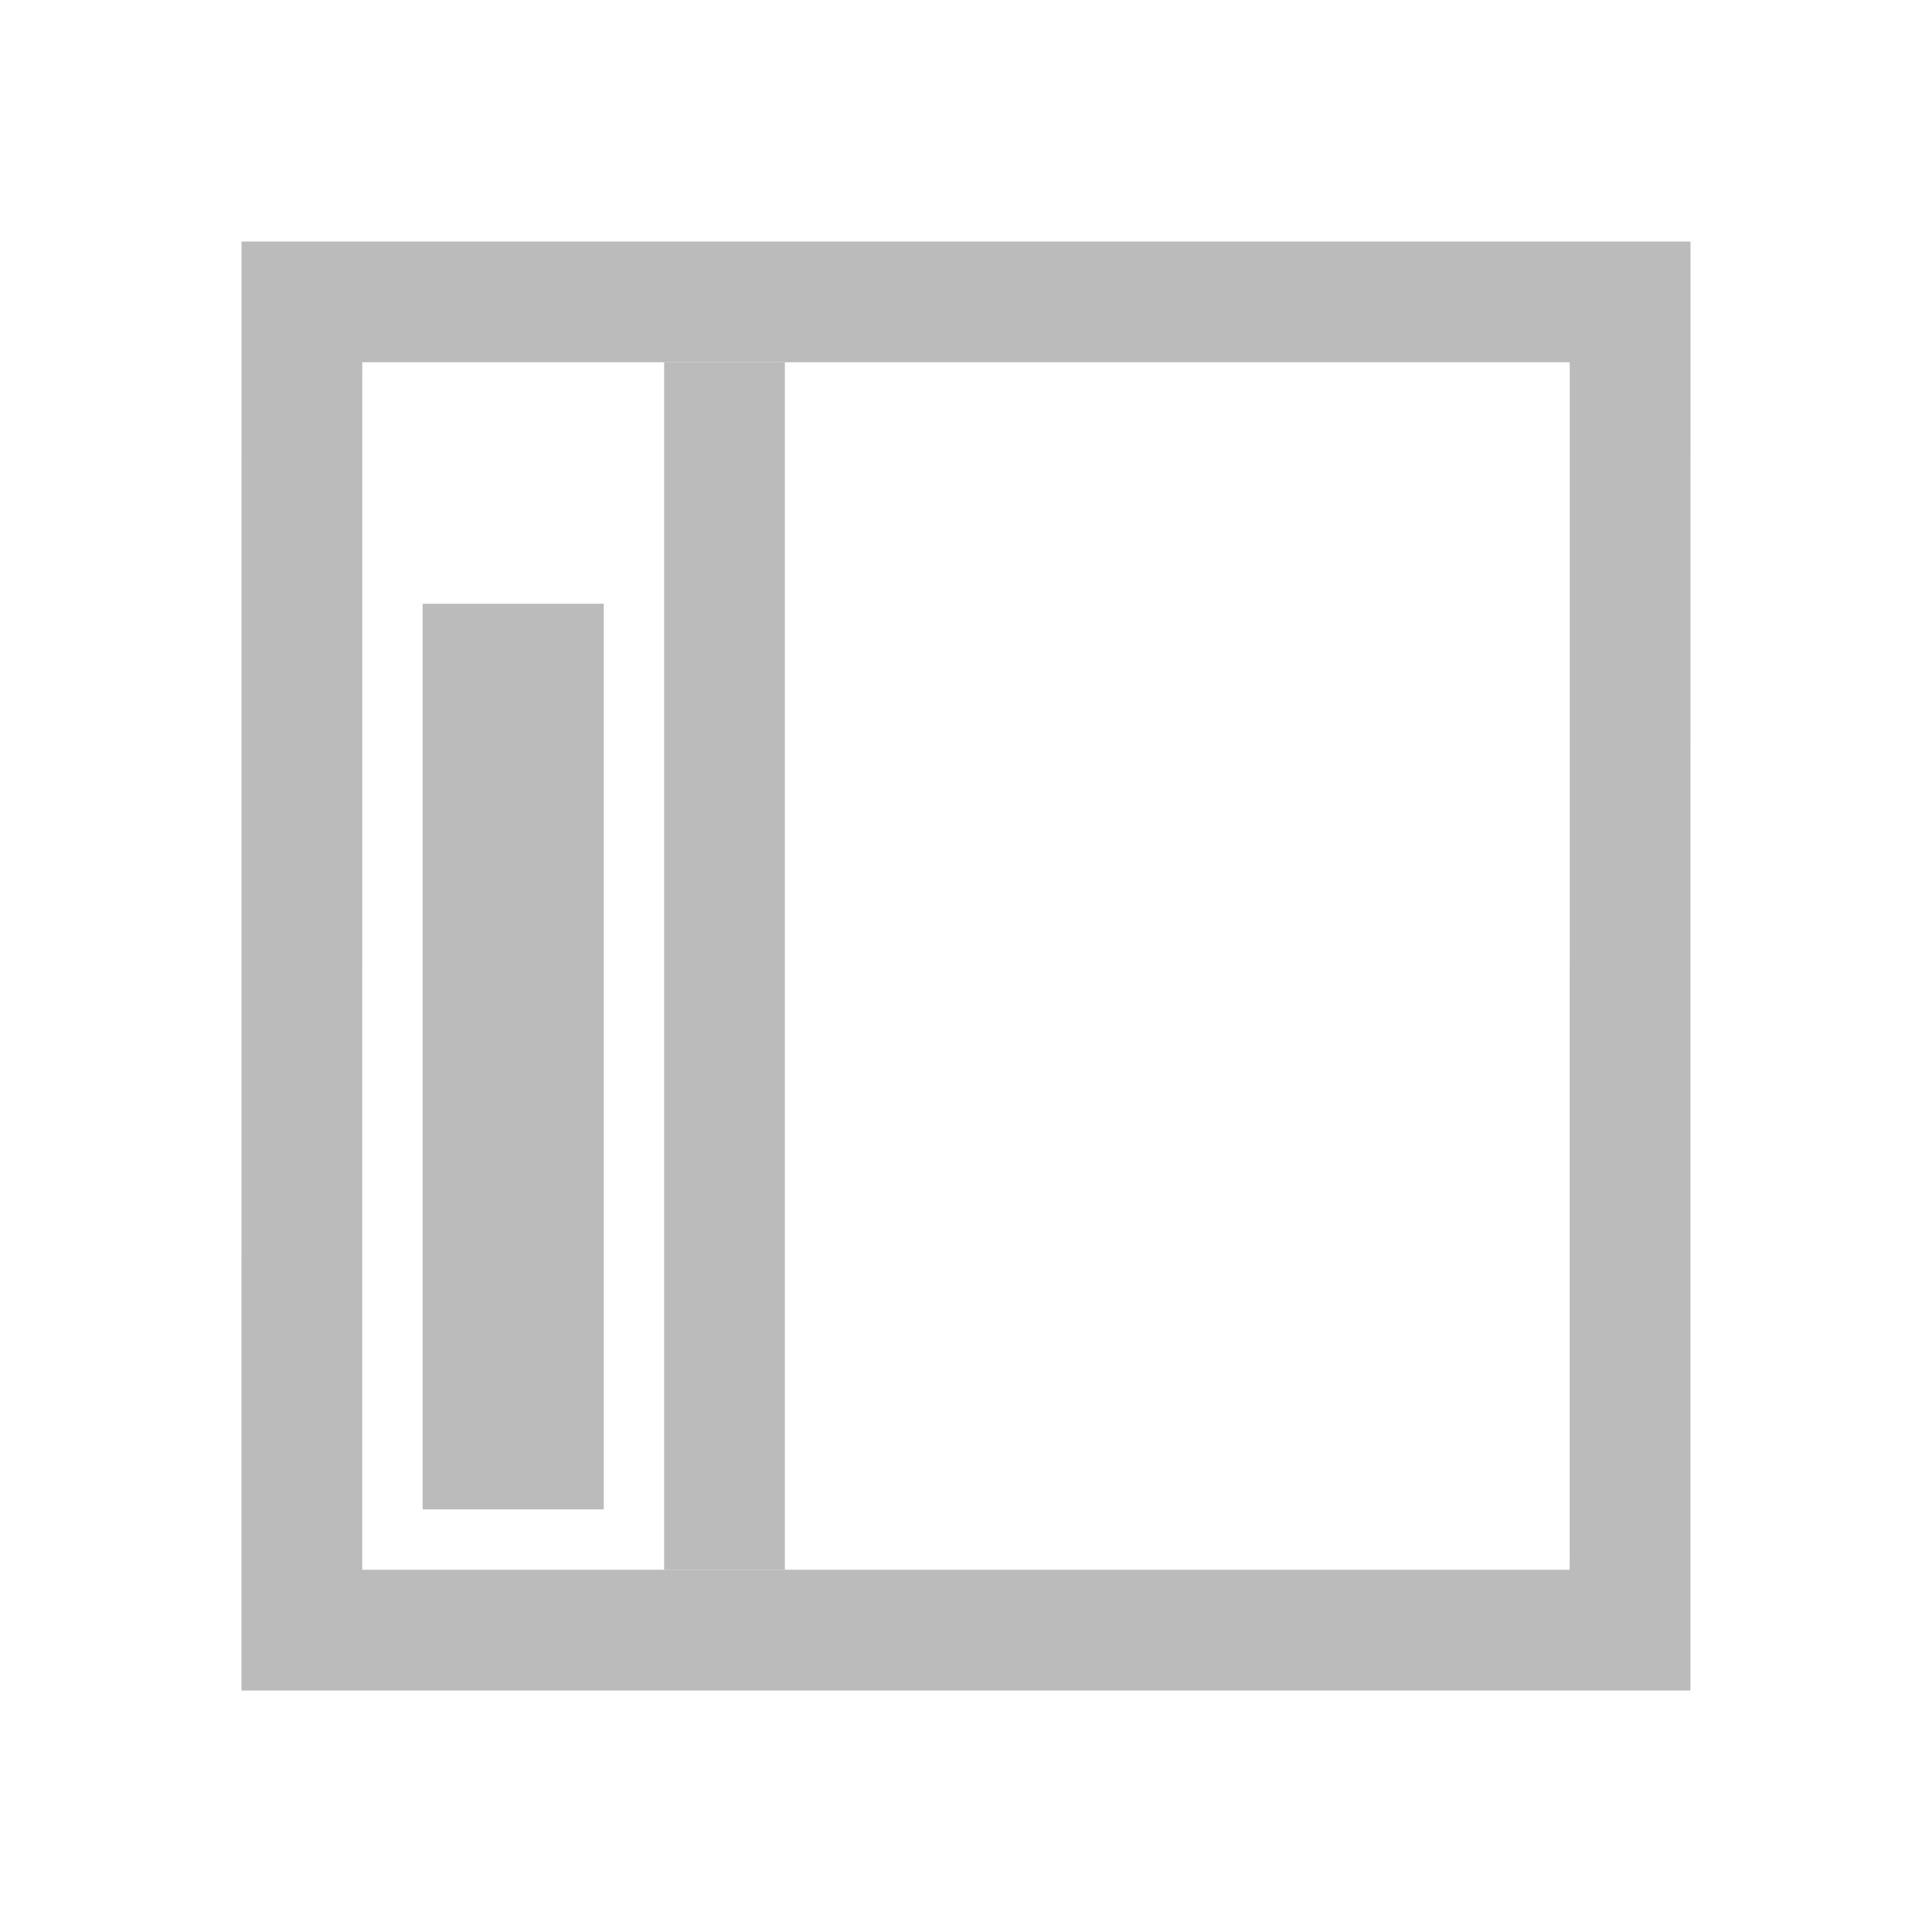
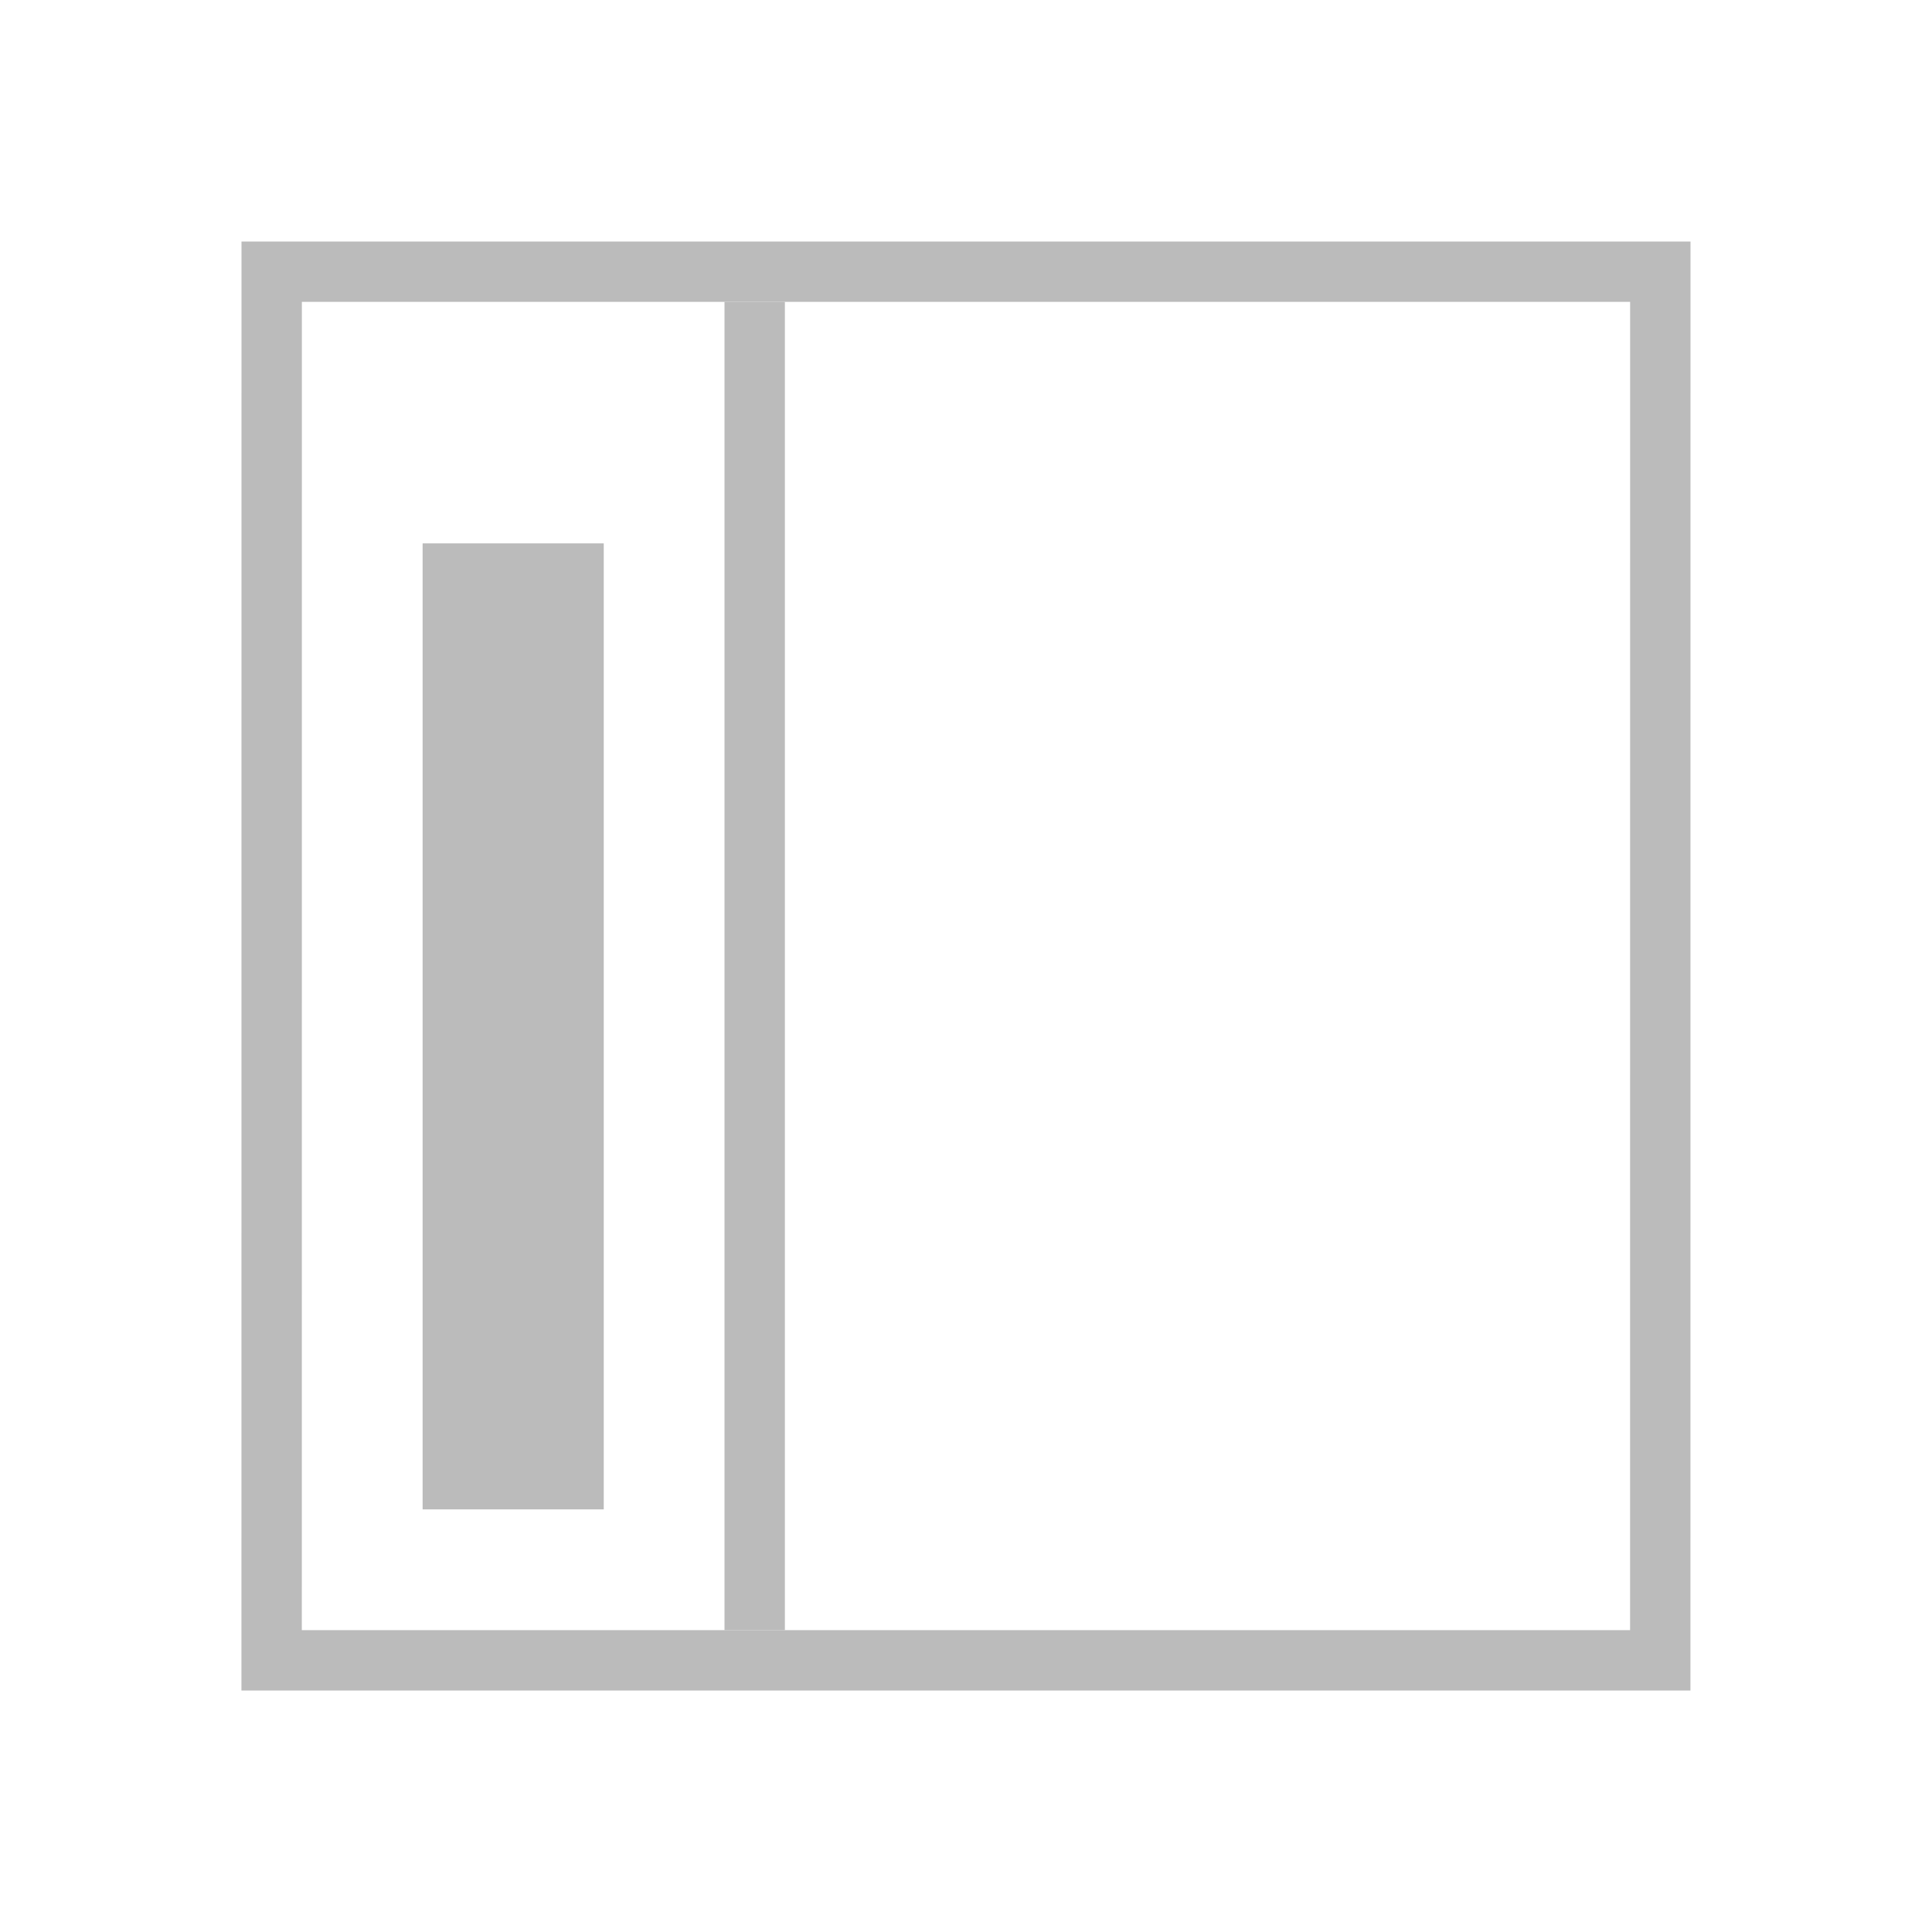
- <svg xmlns="http://www.w3.org/2000/svg" width="32" height="32" version="1.1" viewBox="0 0 8 8">
-   <path d="m1.25 1.25h5.5l-2.25e-4 5.5h-5.5z" fill="none" stroke="#bbb" stroke-width=".5" />
-   <rect x="1.75" y="2.5" width=".75" height="3.75" fill="#bbb" />
-   <path d="m3 1.5 1e-7 5" fill="none" stroke="#bbb" stroke-width=".5" />
+ <svg xmlns="http://www.w3.org/2000/svg" version="1.1" viewBox="0 0 32 32">
+   <path d="m4.5 4.5h23l-9.5e-4 23h-23z" fill="none" stroke="#bbb" />
+   <rect x="7" y="9" width="3" height="16" fill="#bbb" />
+   <path d="m12.5 5 1e-6 22" fill="none" stroke="#bbb" />
</svg>
